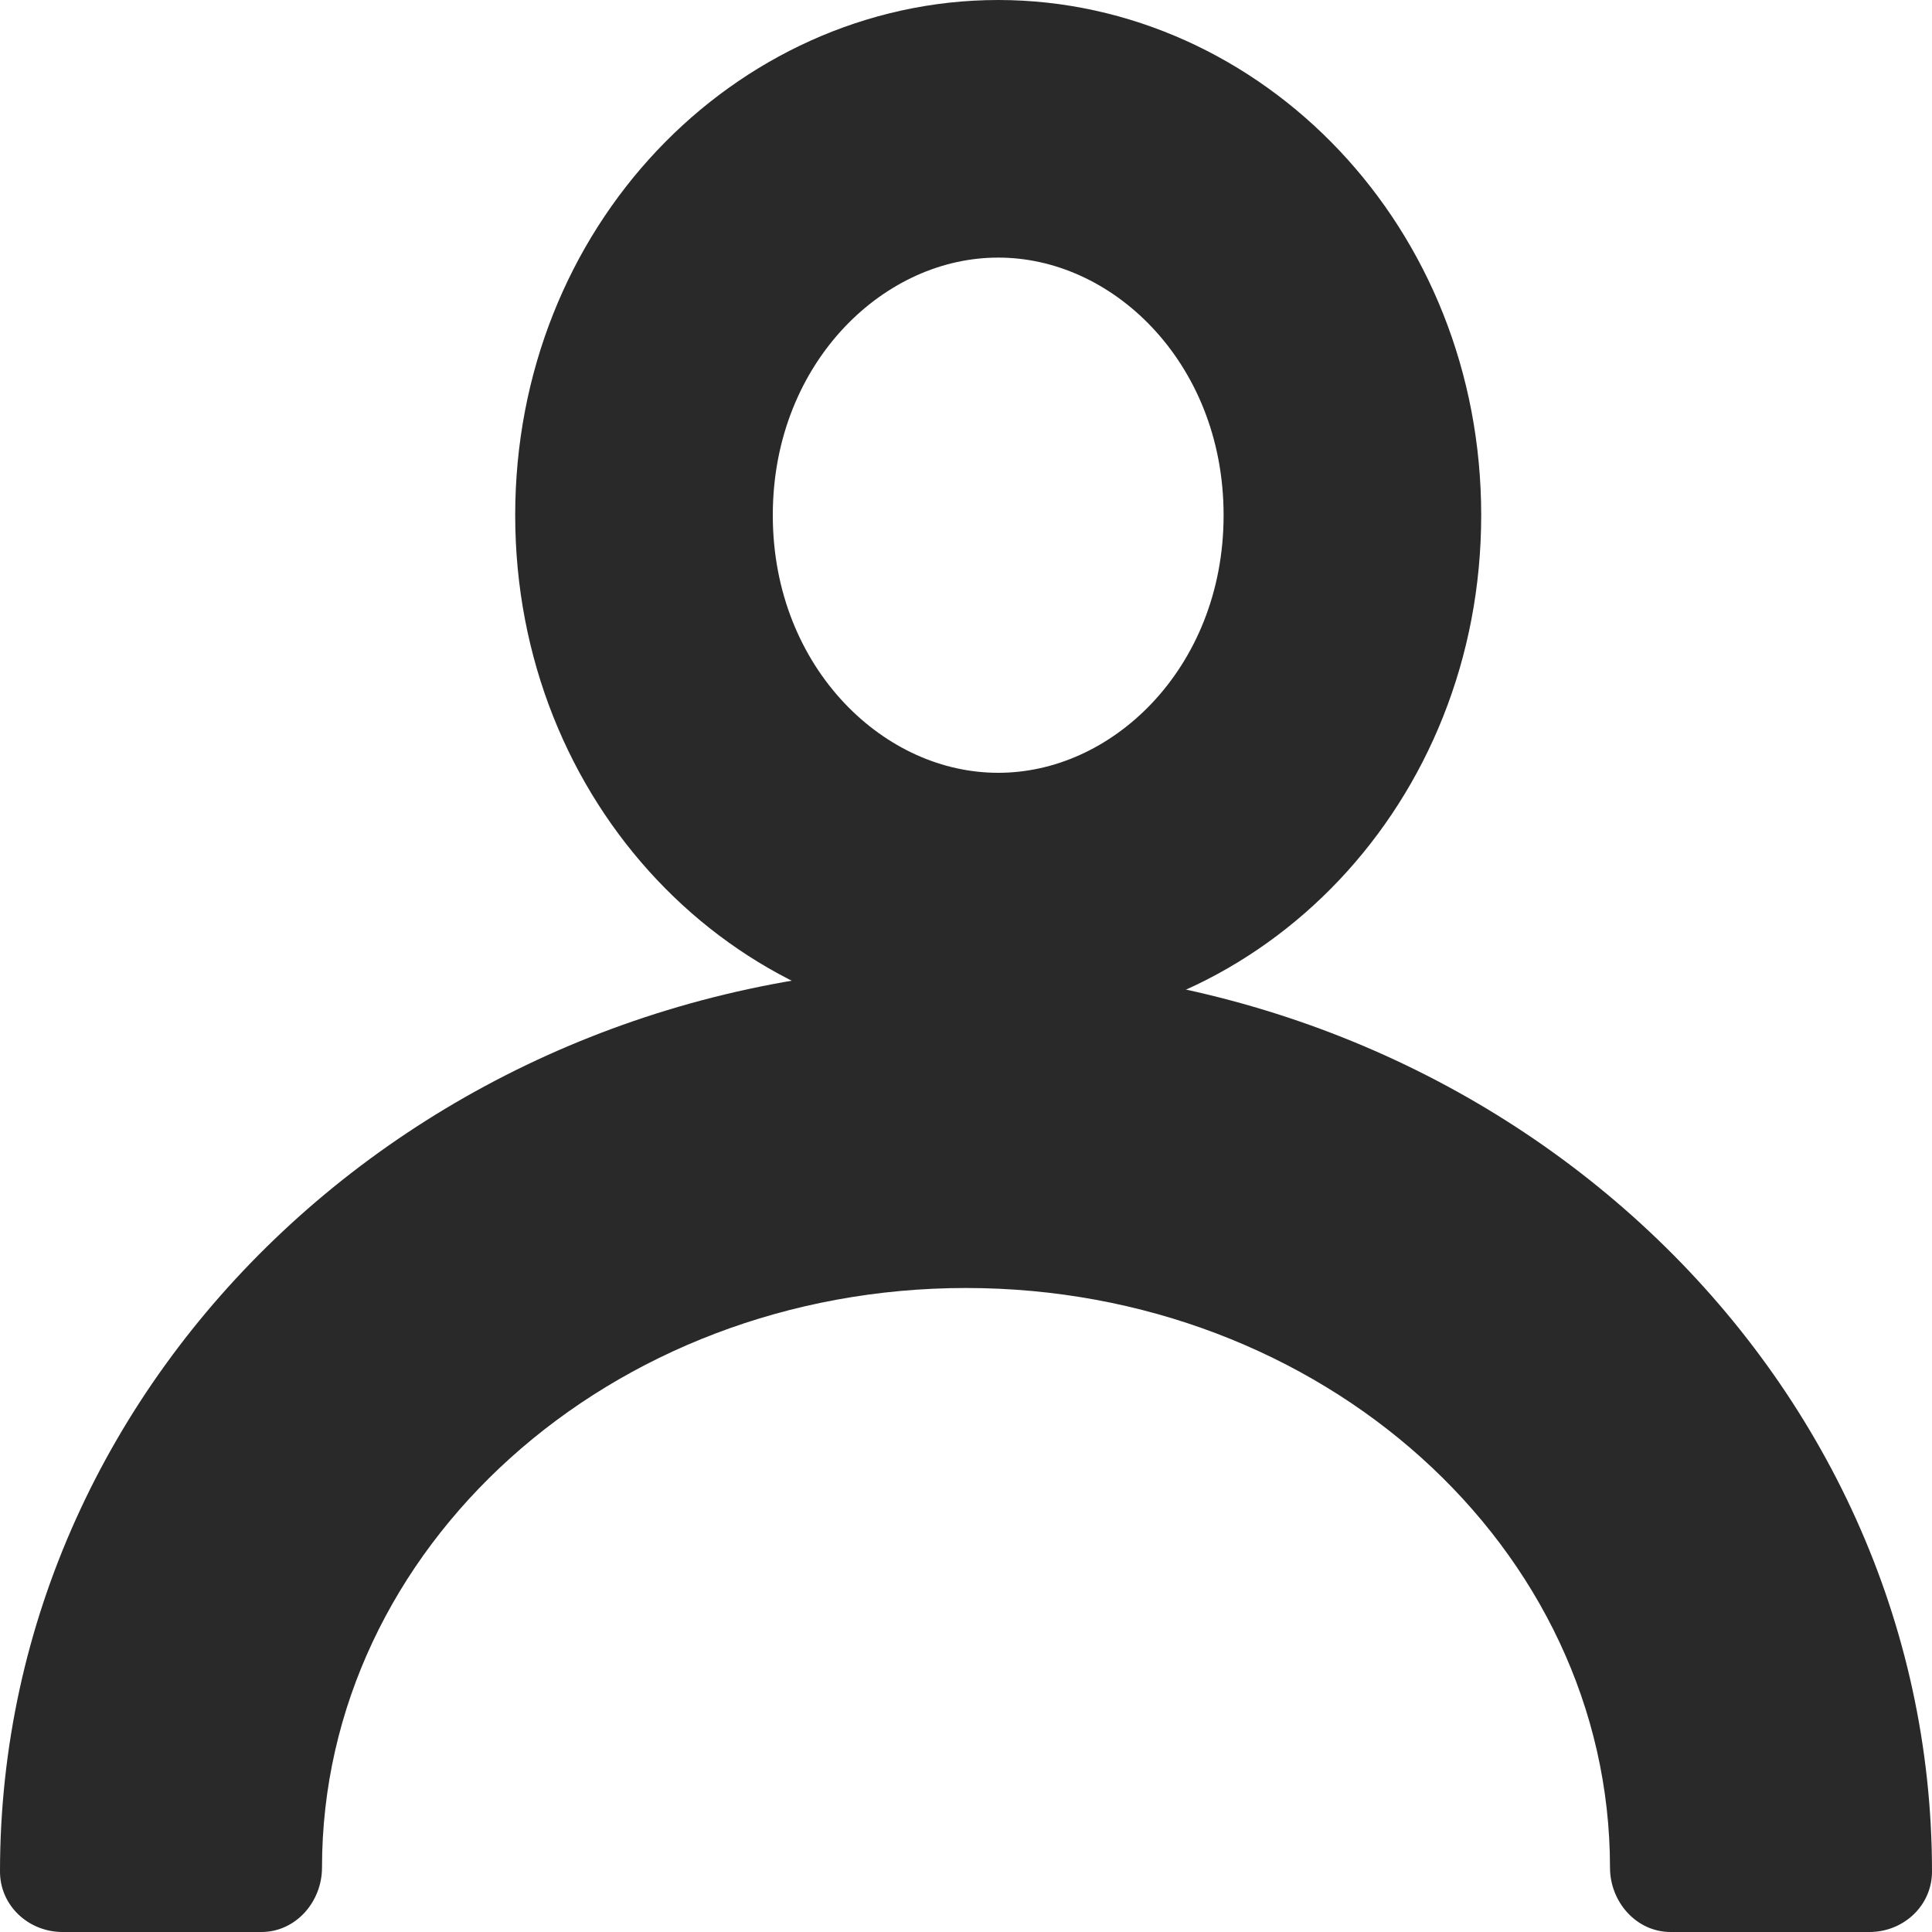
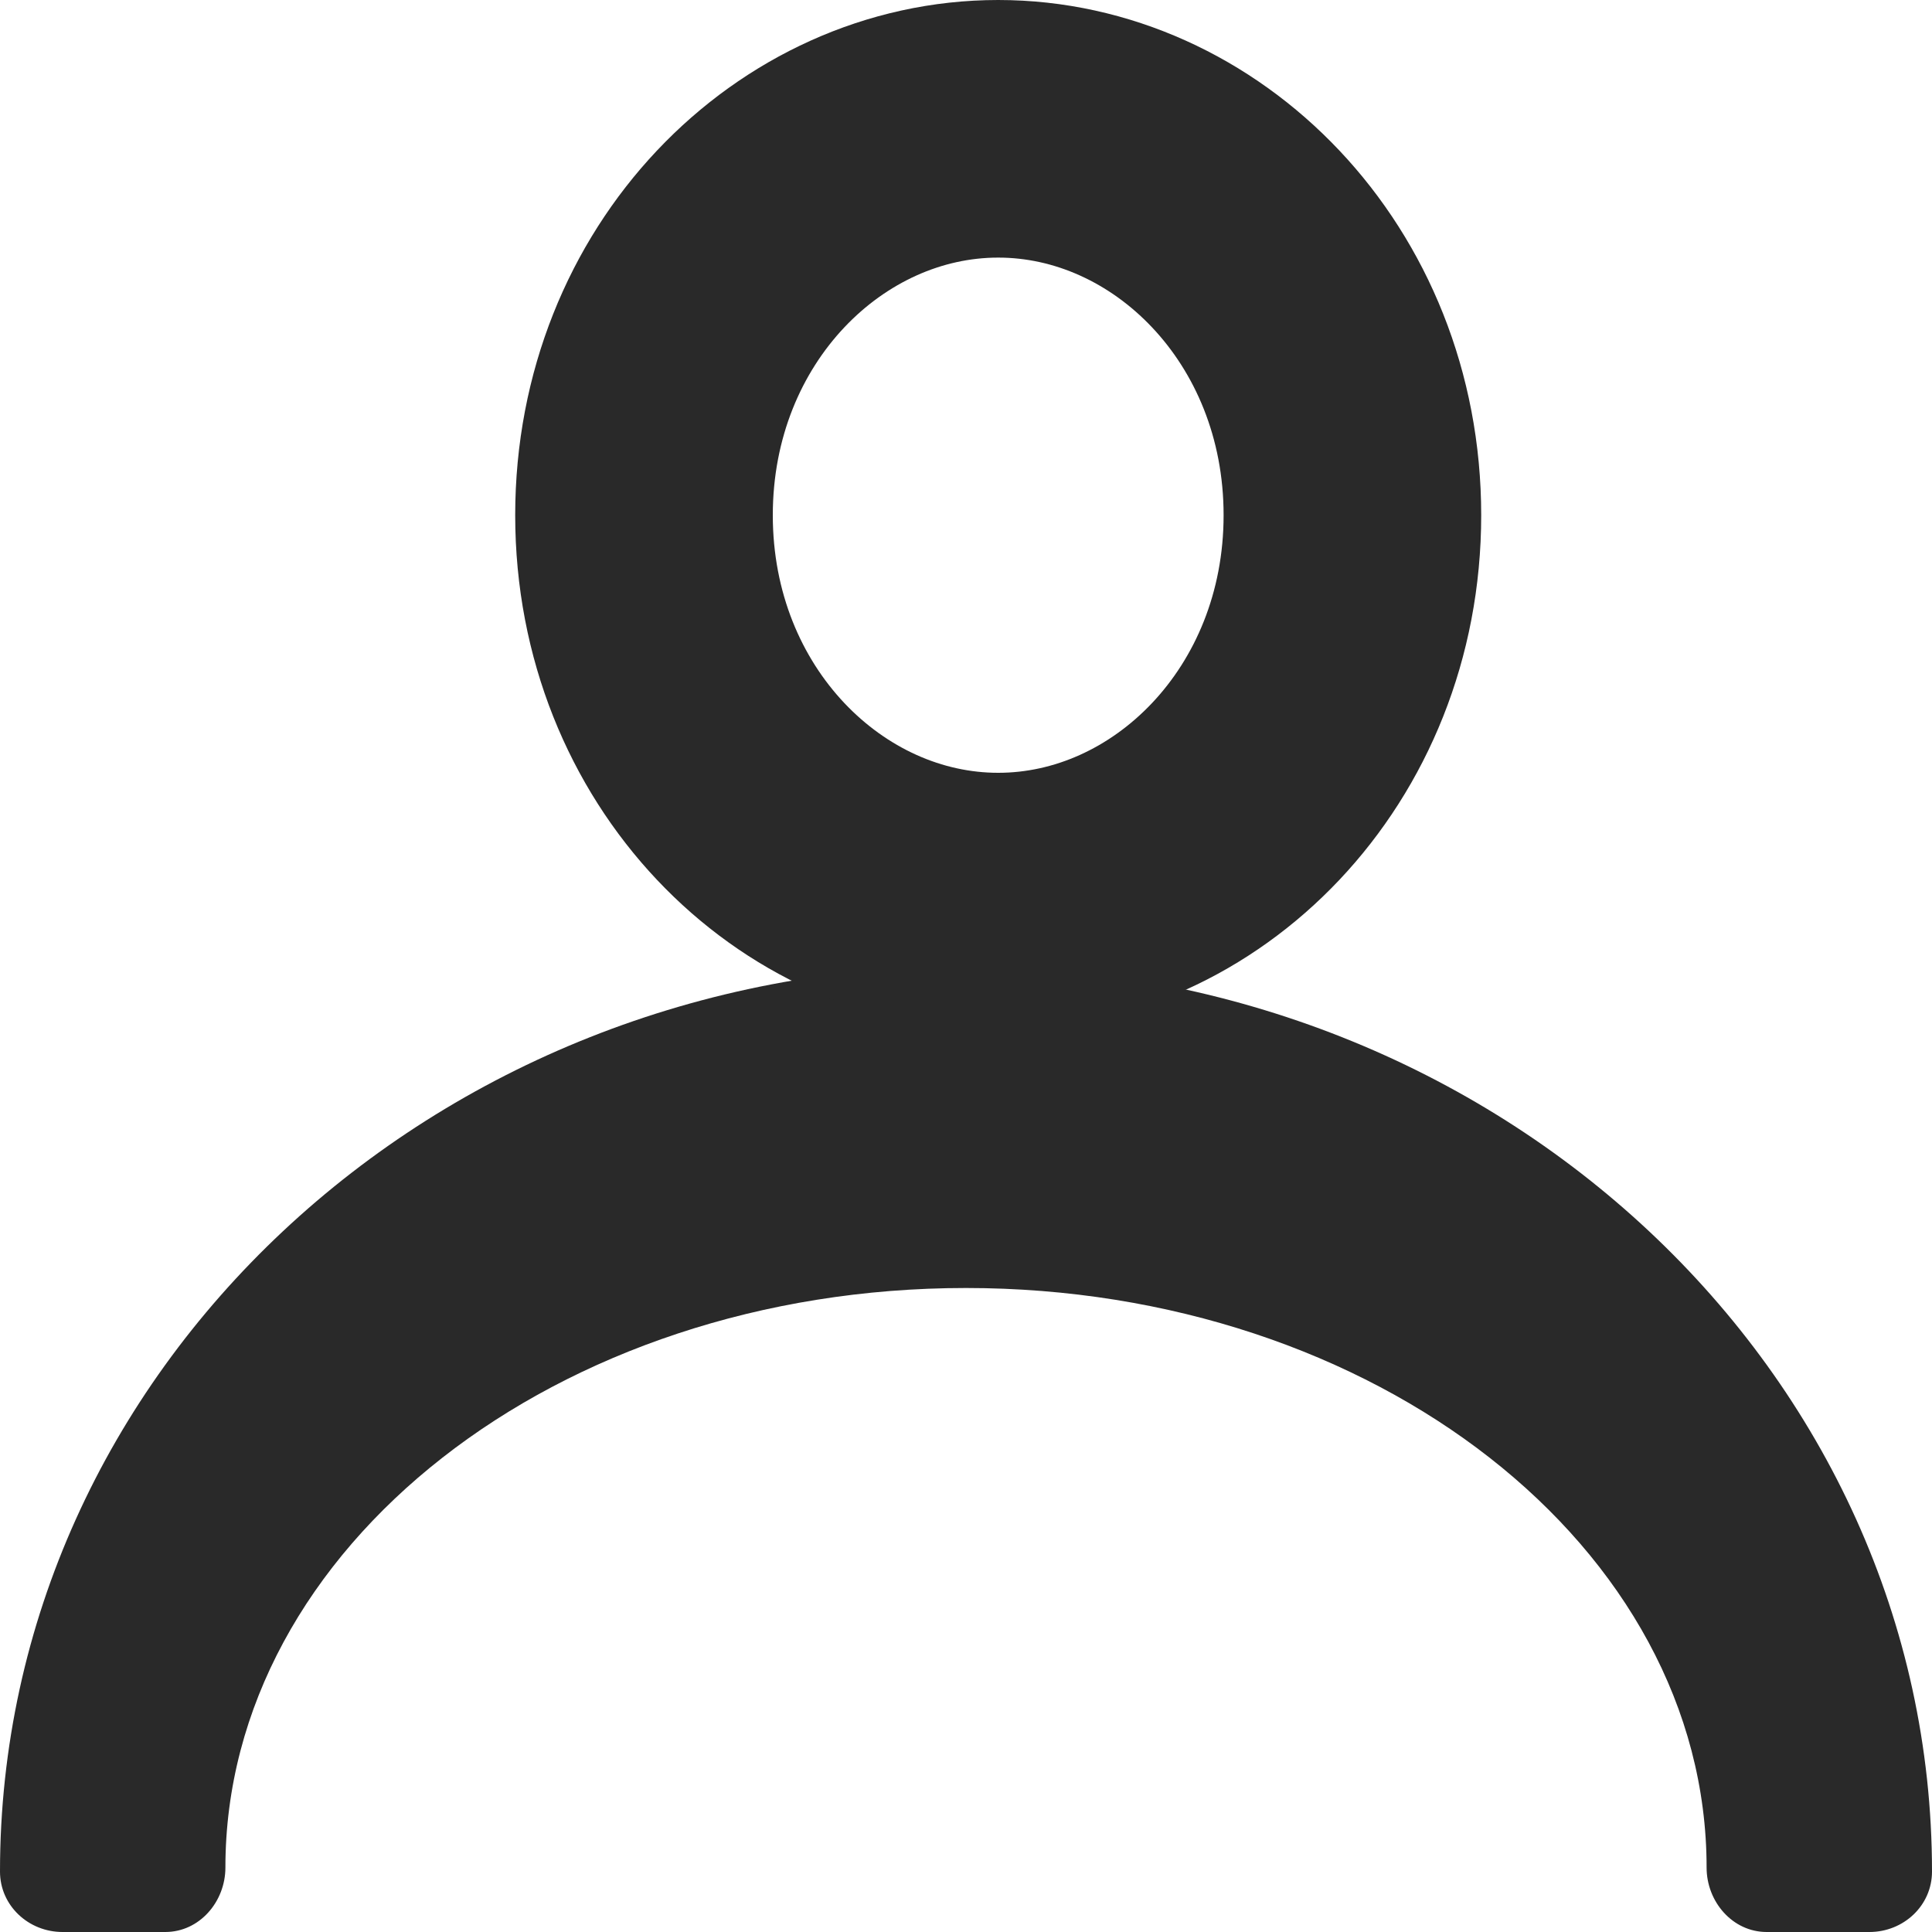
<svg xmlns="http://www.w3.org/2000/svg" width="30" height="30" viewBox="0 0 30 30" fill="none">
-   <path fill-rule="evenodd" clip-rule="evenodd" d="M0.971 30C0.443 30 0 29.591 0 29.062V29.062C0 21.296 6.716 15 15 15C23.284 15 30 21.296 30 29.062V29.062C30 29.591 29.557 30 29.029 30H25.942C25.409 30 25 29.533 25 29V29C25 24.029 20.523 20 15 20C9.477 20 5 24.029 5 29V29C5 29.533 4.591 30 4.059 30H0.971Z" fill="#292929" />
+   <path fill-rule="evenodd" clip-rule="evenodd" d="M0.971 30C0.443 30 0 29.591 0 29.062V29.062C0 21.296 6.716 15 15 15C23.284 15 30 21.296 30 29.062V29.062C30 29.591 29.557 30 29.029 30H27.433C26.903 30 26.5 29.53 26.5 29V29C26.5 24.029 21.351 20 15 20C8.649 20 3.5 24.029 3.5 29V29C3.5 29.53 3.097 30 2.567 30H0.971Z" fill="#292929" />
  <path d="M21 8C21 11.437 18.418 14 15.5 14C12.582 14 10 11.437 10 8C10 4.563 12.582 2 15.5 2C18.418 2 21 4.563 21 8Z" stroke="#292929" stroke-width="4" />
</svg>
